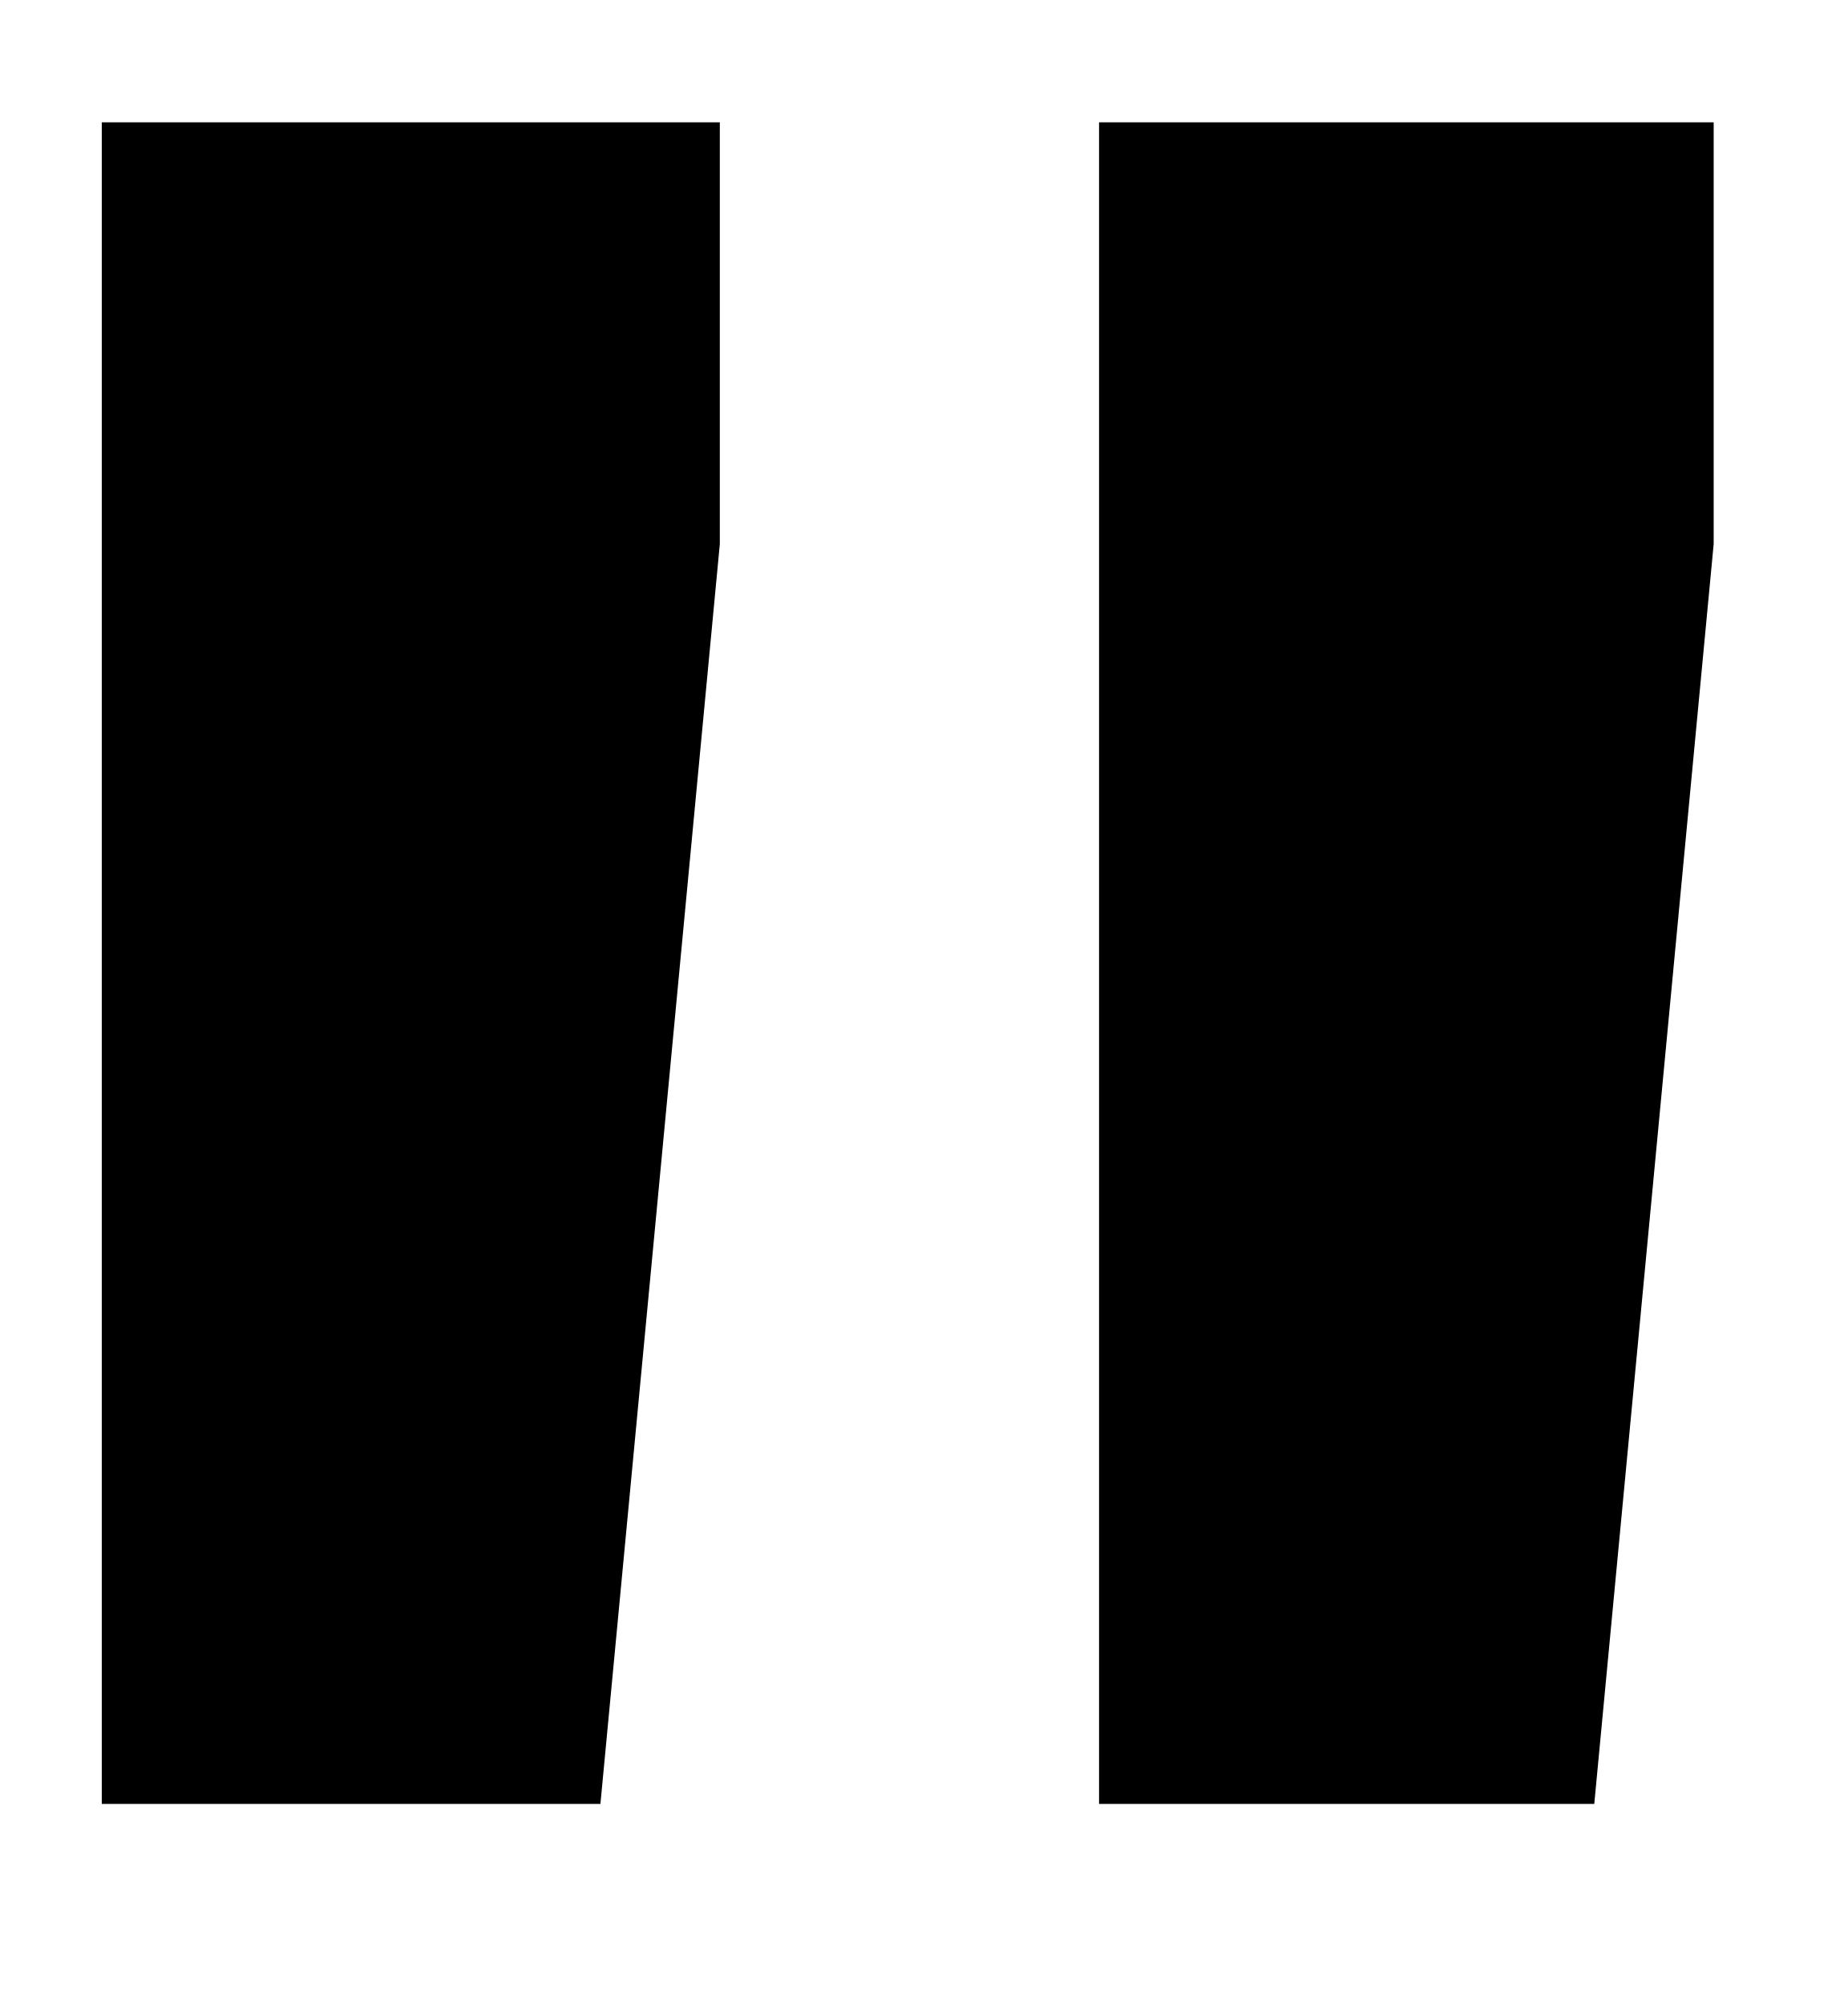
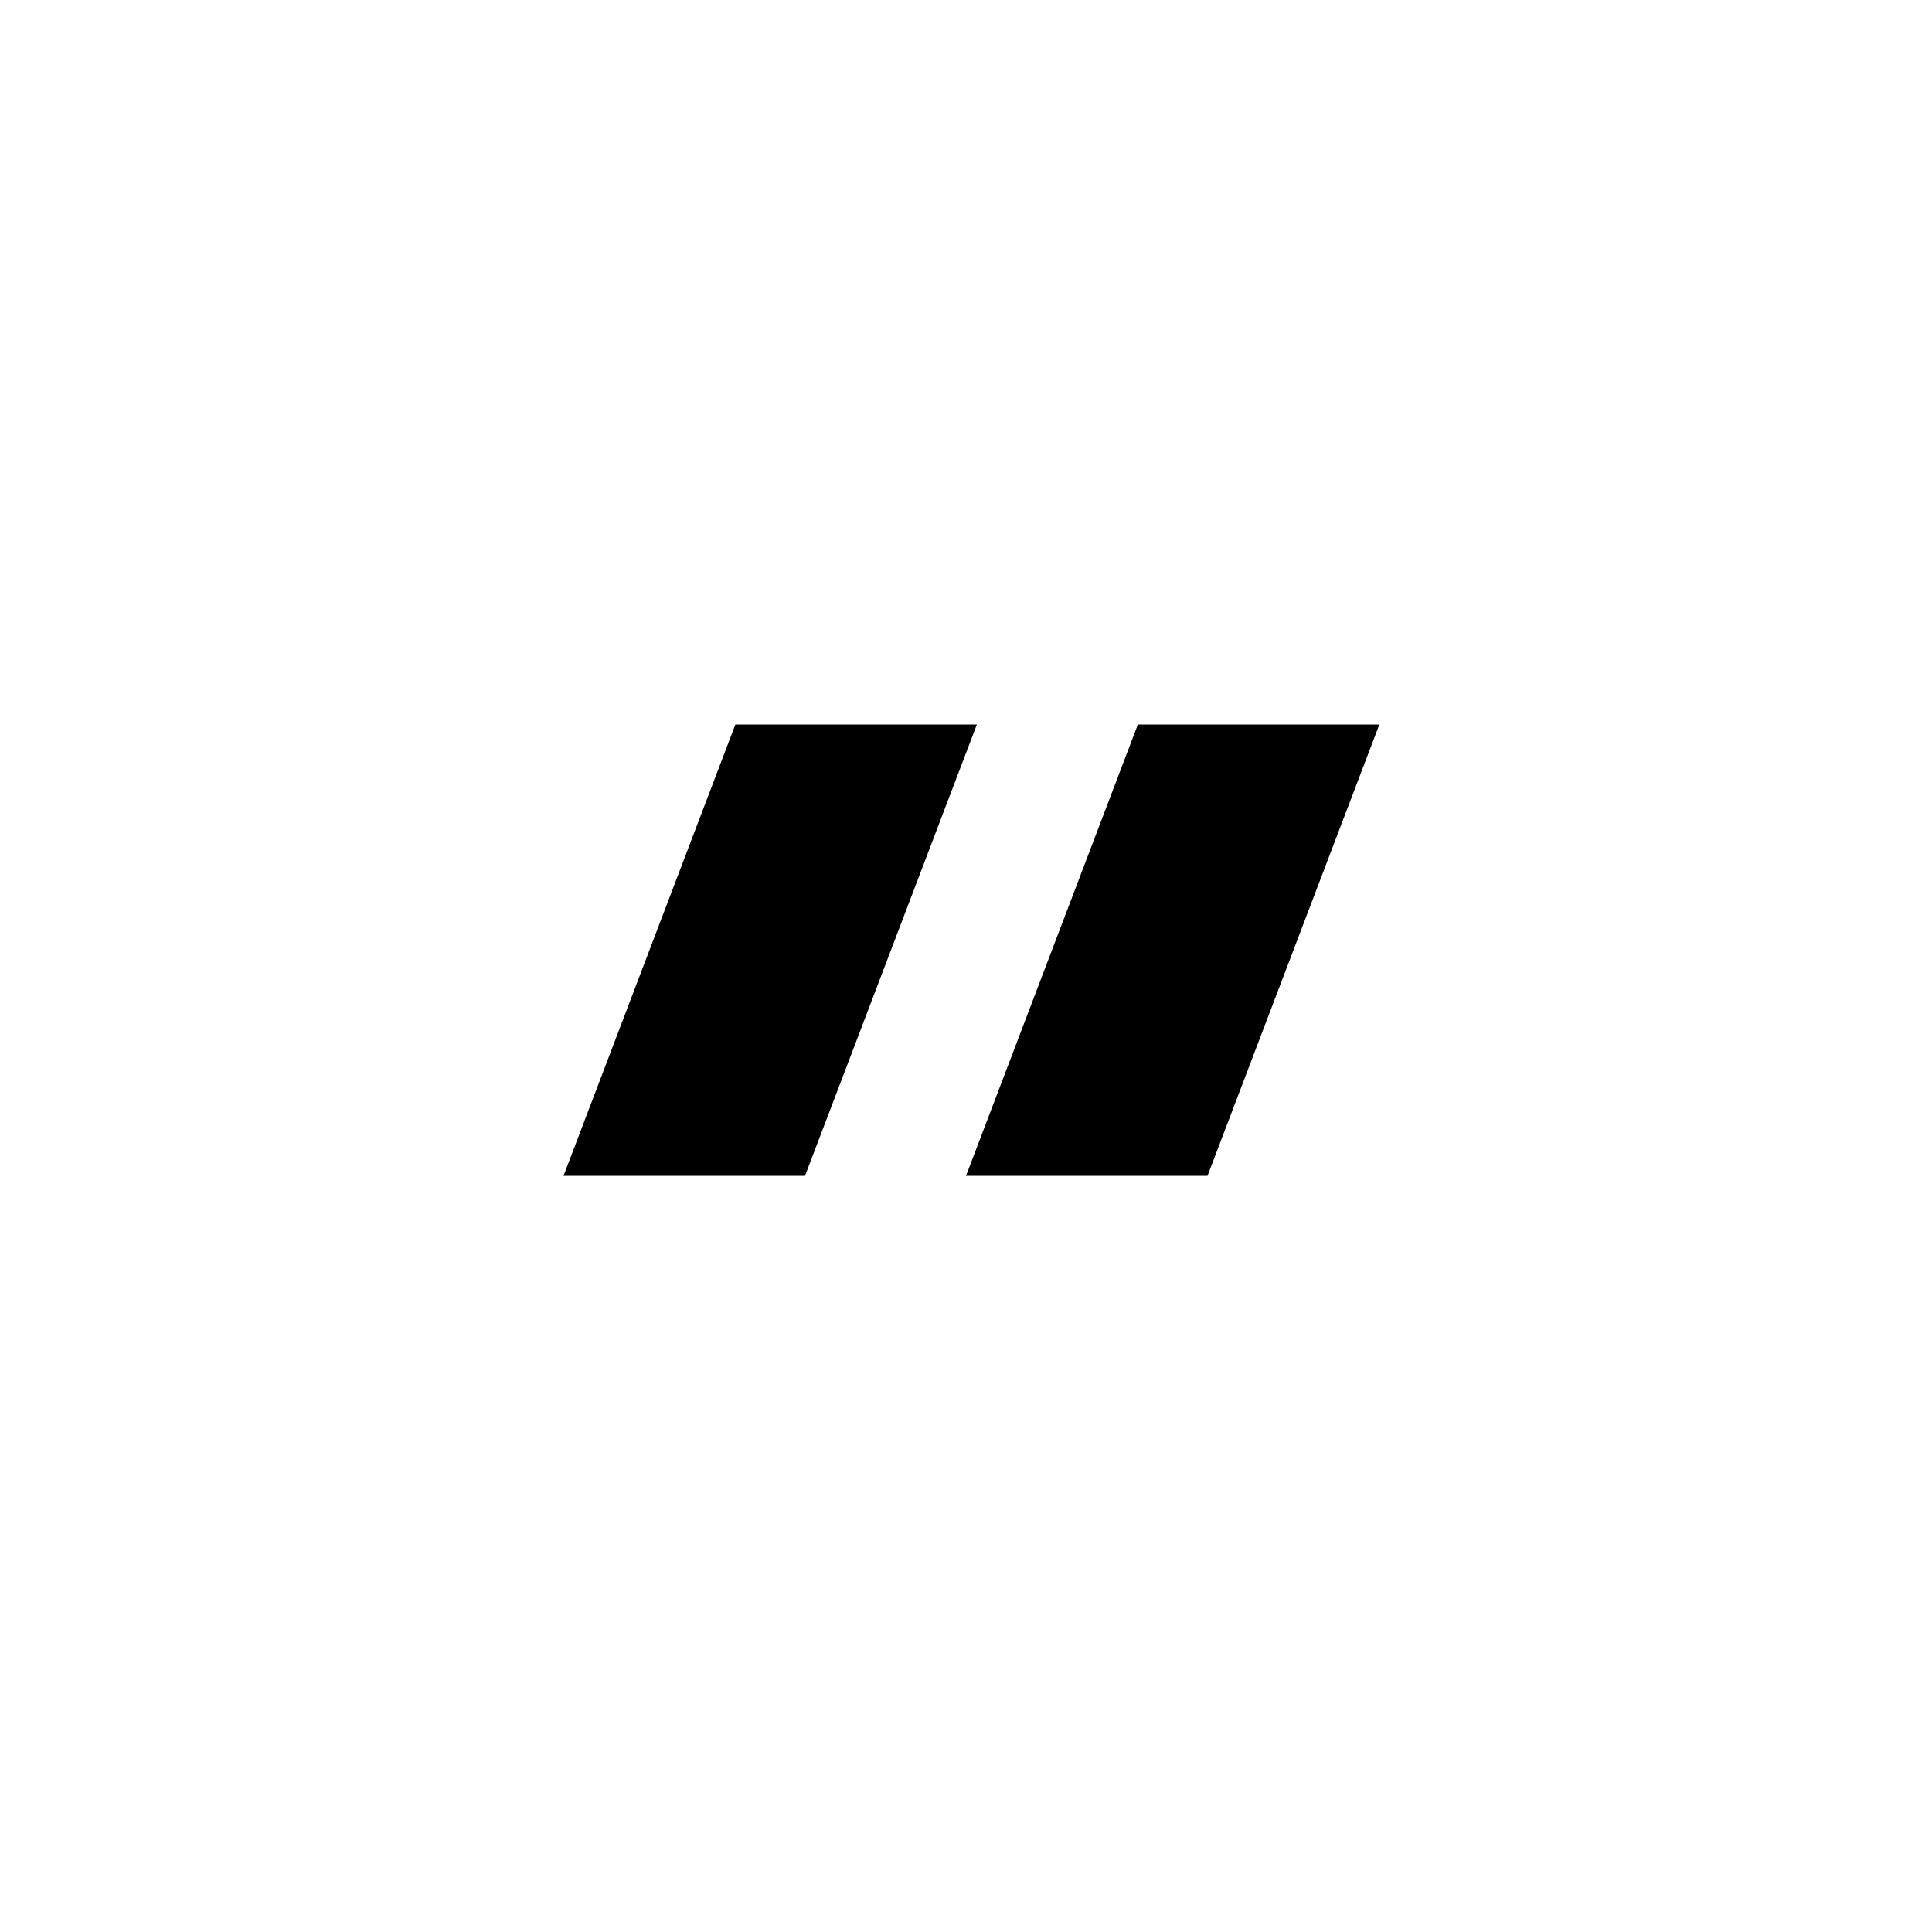
- <svg xmlns="http://www.w3.org/2000/svg" width="59" height="64" viewBox="0 0 59 64">
-   <defs>
-     <clipPath id="a">
-       <rect x="3" y="56" width="59" height="64" fill="none" />
-     </clipPath>
-   </defs>
-   <g transform="translate(-3 -56)" clip-path="url(#a)" style="isolation:isolate">
-     <text font-size="200" font-family="Roboto-Bold, Roboto" font-weight="700" letter-spacing="0.02em">
-       <tspan x="0" y="210">"</tspan>
-     </text>
-   </g>
+ <svg xmlns="http://www.w3.org/2000/svg" width="24" height="24" viewBox="0 0 24 24" fill="none">
+   <path d="M9.135 9H12.135L10 14.607H7L9.135 9Z" fill="#000000" />
+   <path d="M14.135 9H17.135L15 14.607H12L14.135 9Z" fill="#000000" />
</svg>
